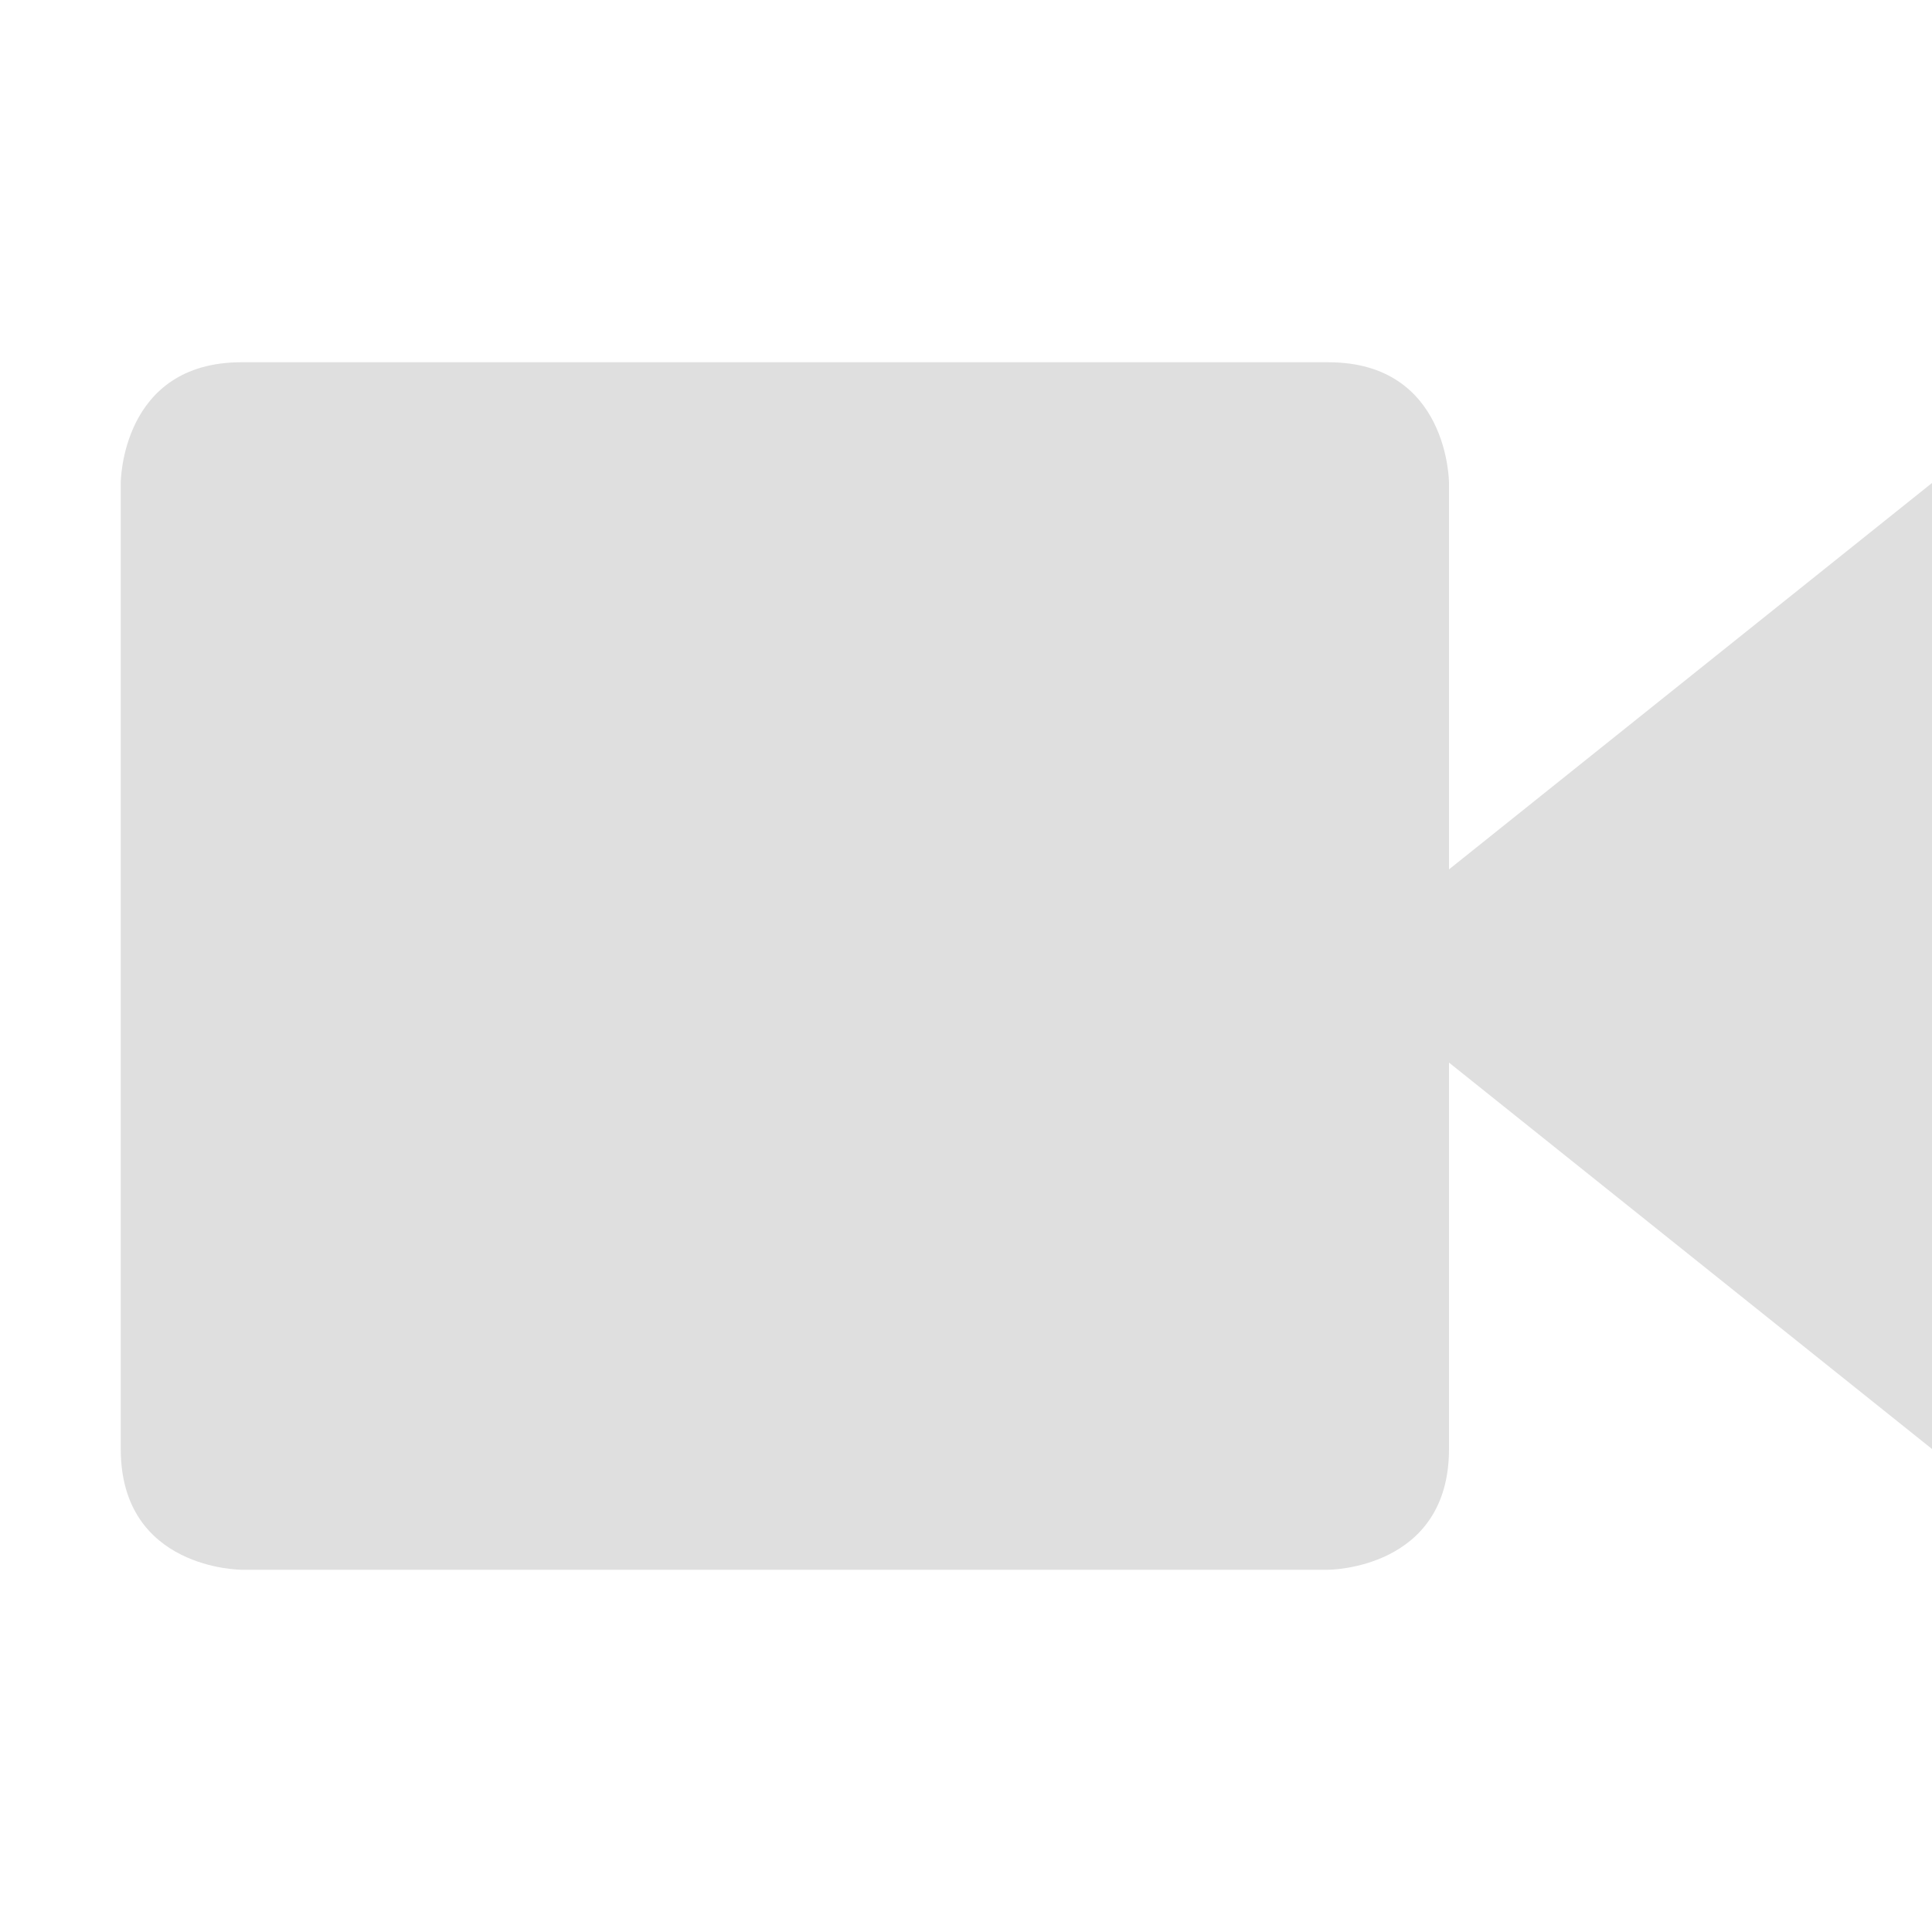
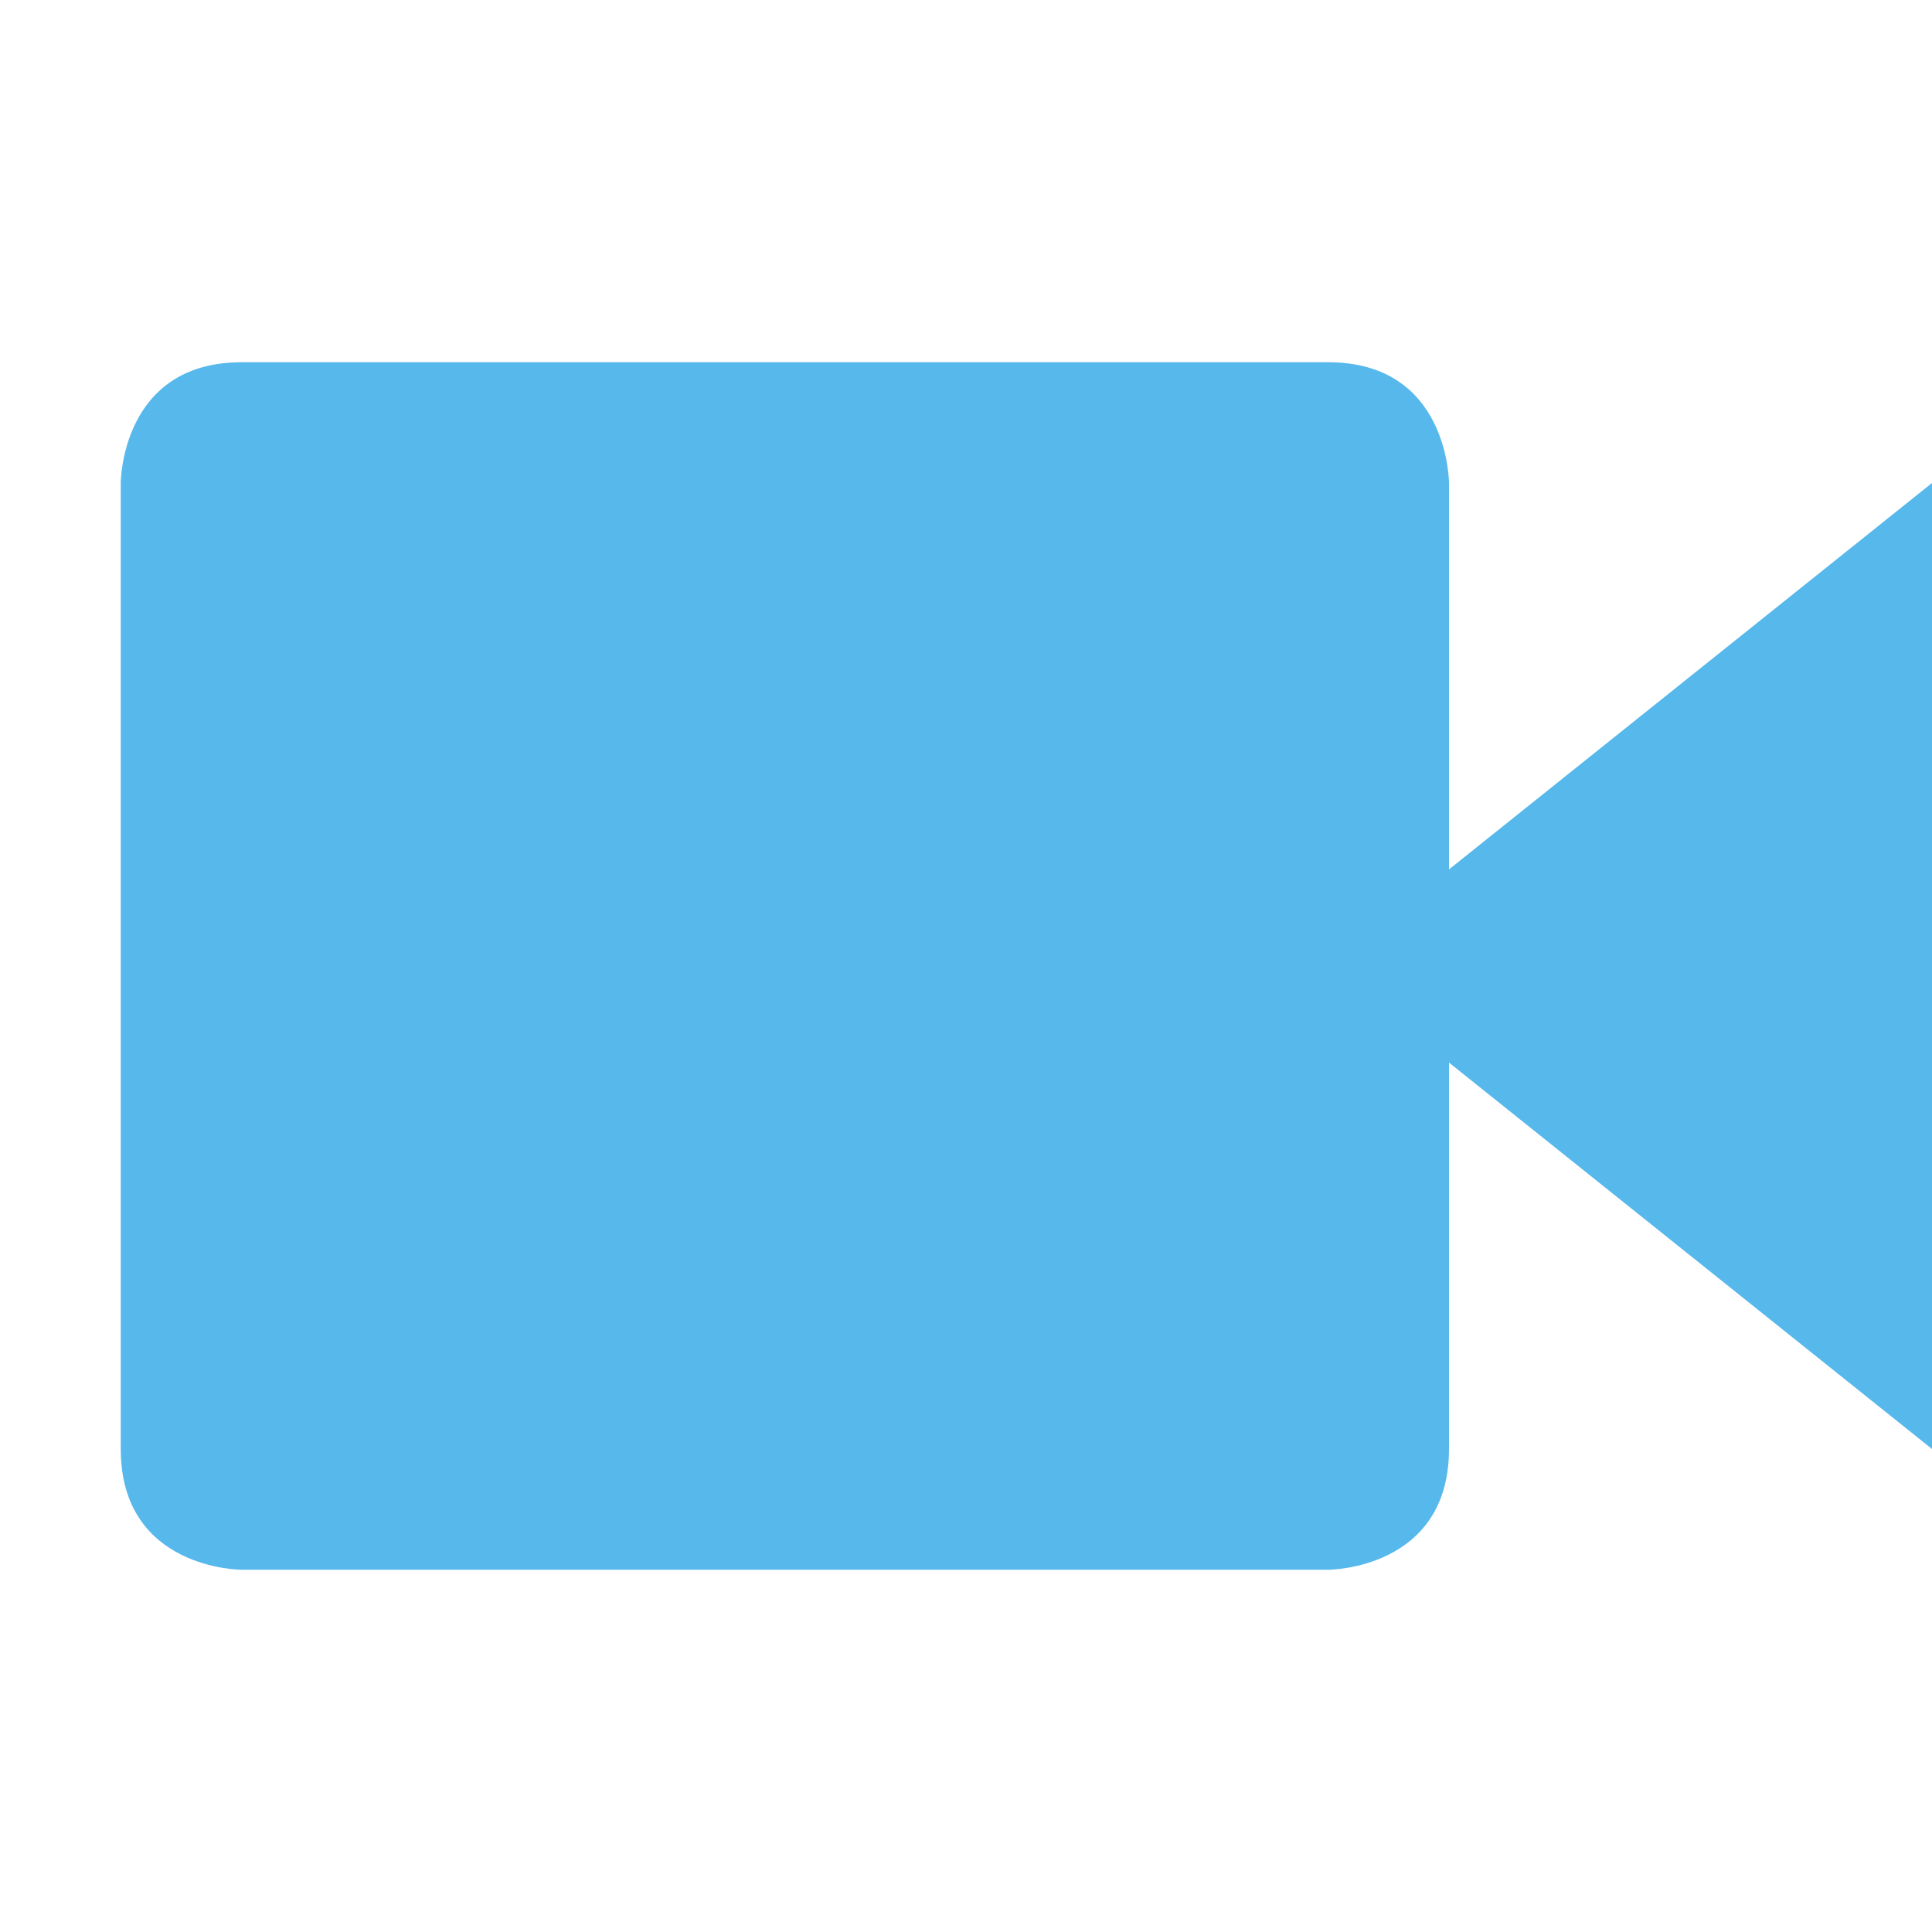
- <svg xmlns="http://www.w3.org/2000/svg" width="16" height="16" version="1.1">
-   <path style="fill:#dfdfdf" d="M 2,3 H 11 C 12,3 12,4 12,4 V 12 C 12,13 11,13 11,13 H 2 C 2,13 1,13 1,12 V 4 C 1,4 1,3 2,3 Z M 16,4 V 12 L 11,8 Z" />
+ <svg xmlns="http://www.w3.org/2000/svg" width="16" height="16" version="1.1" id="svg828">
+   <defs id="defs832" />
+   <path style="fill:#57b8ec;fill-opacity:1" d="M 2,3 H 11 C 12,3 12,4 12,4 V 12 C 12,13 11,13 11,13 H 2 C 2,13 1,13 1,12 V 4 C 1,4 1,3 2,3 Z M 16,4 V 12 L 11,8 Z" id="path826" />
</svg>
